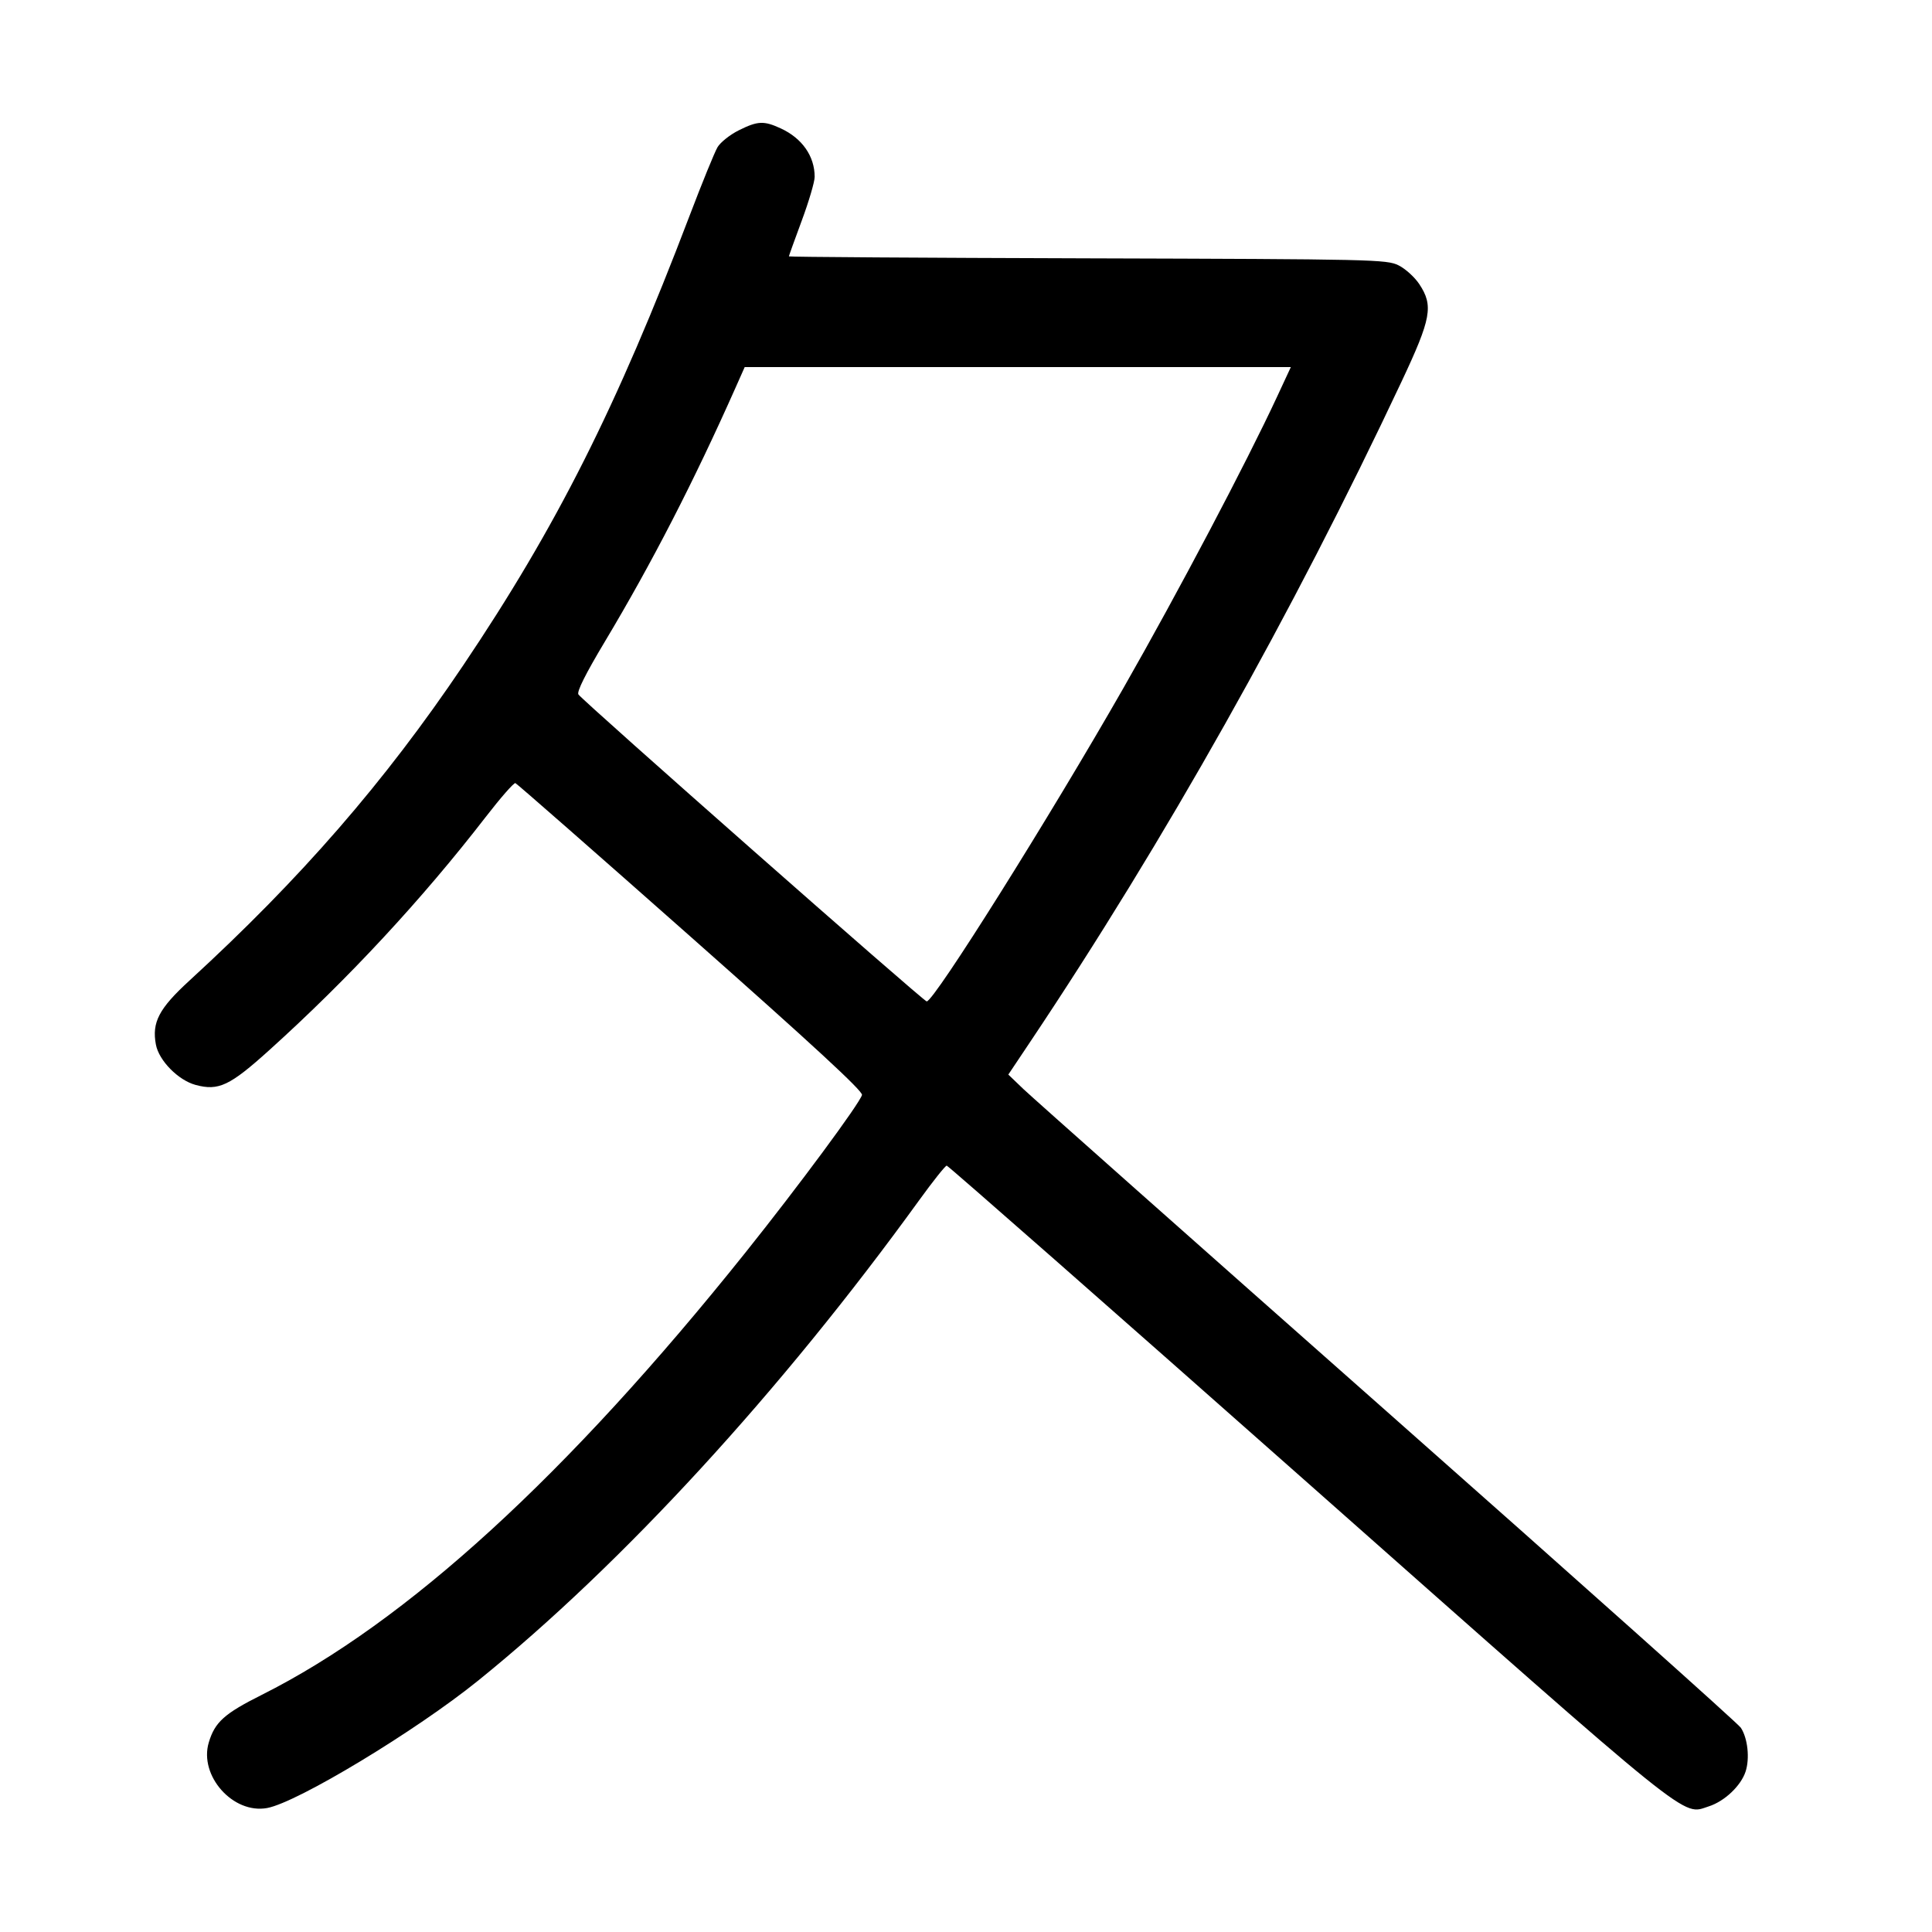
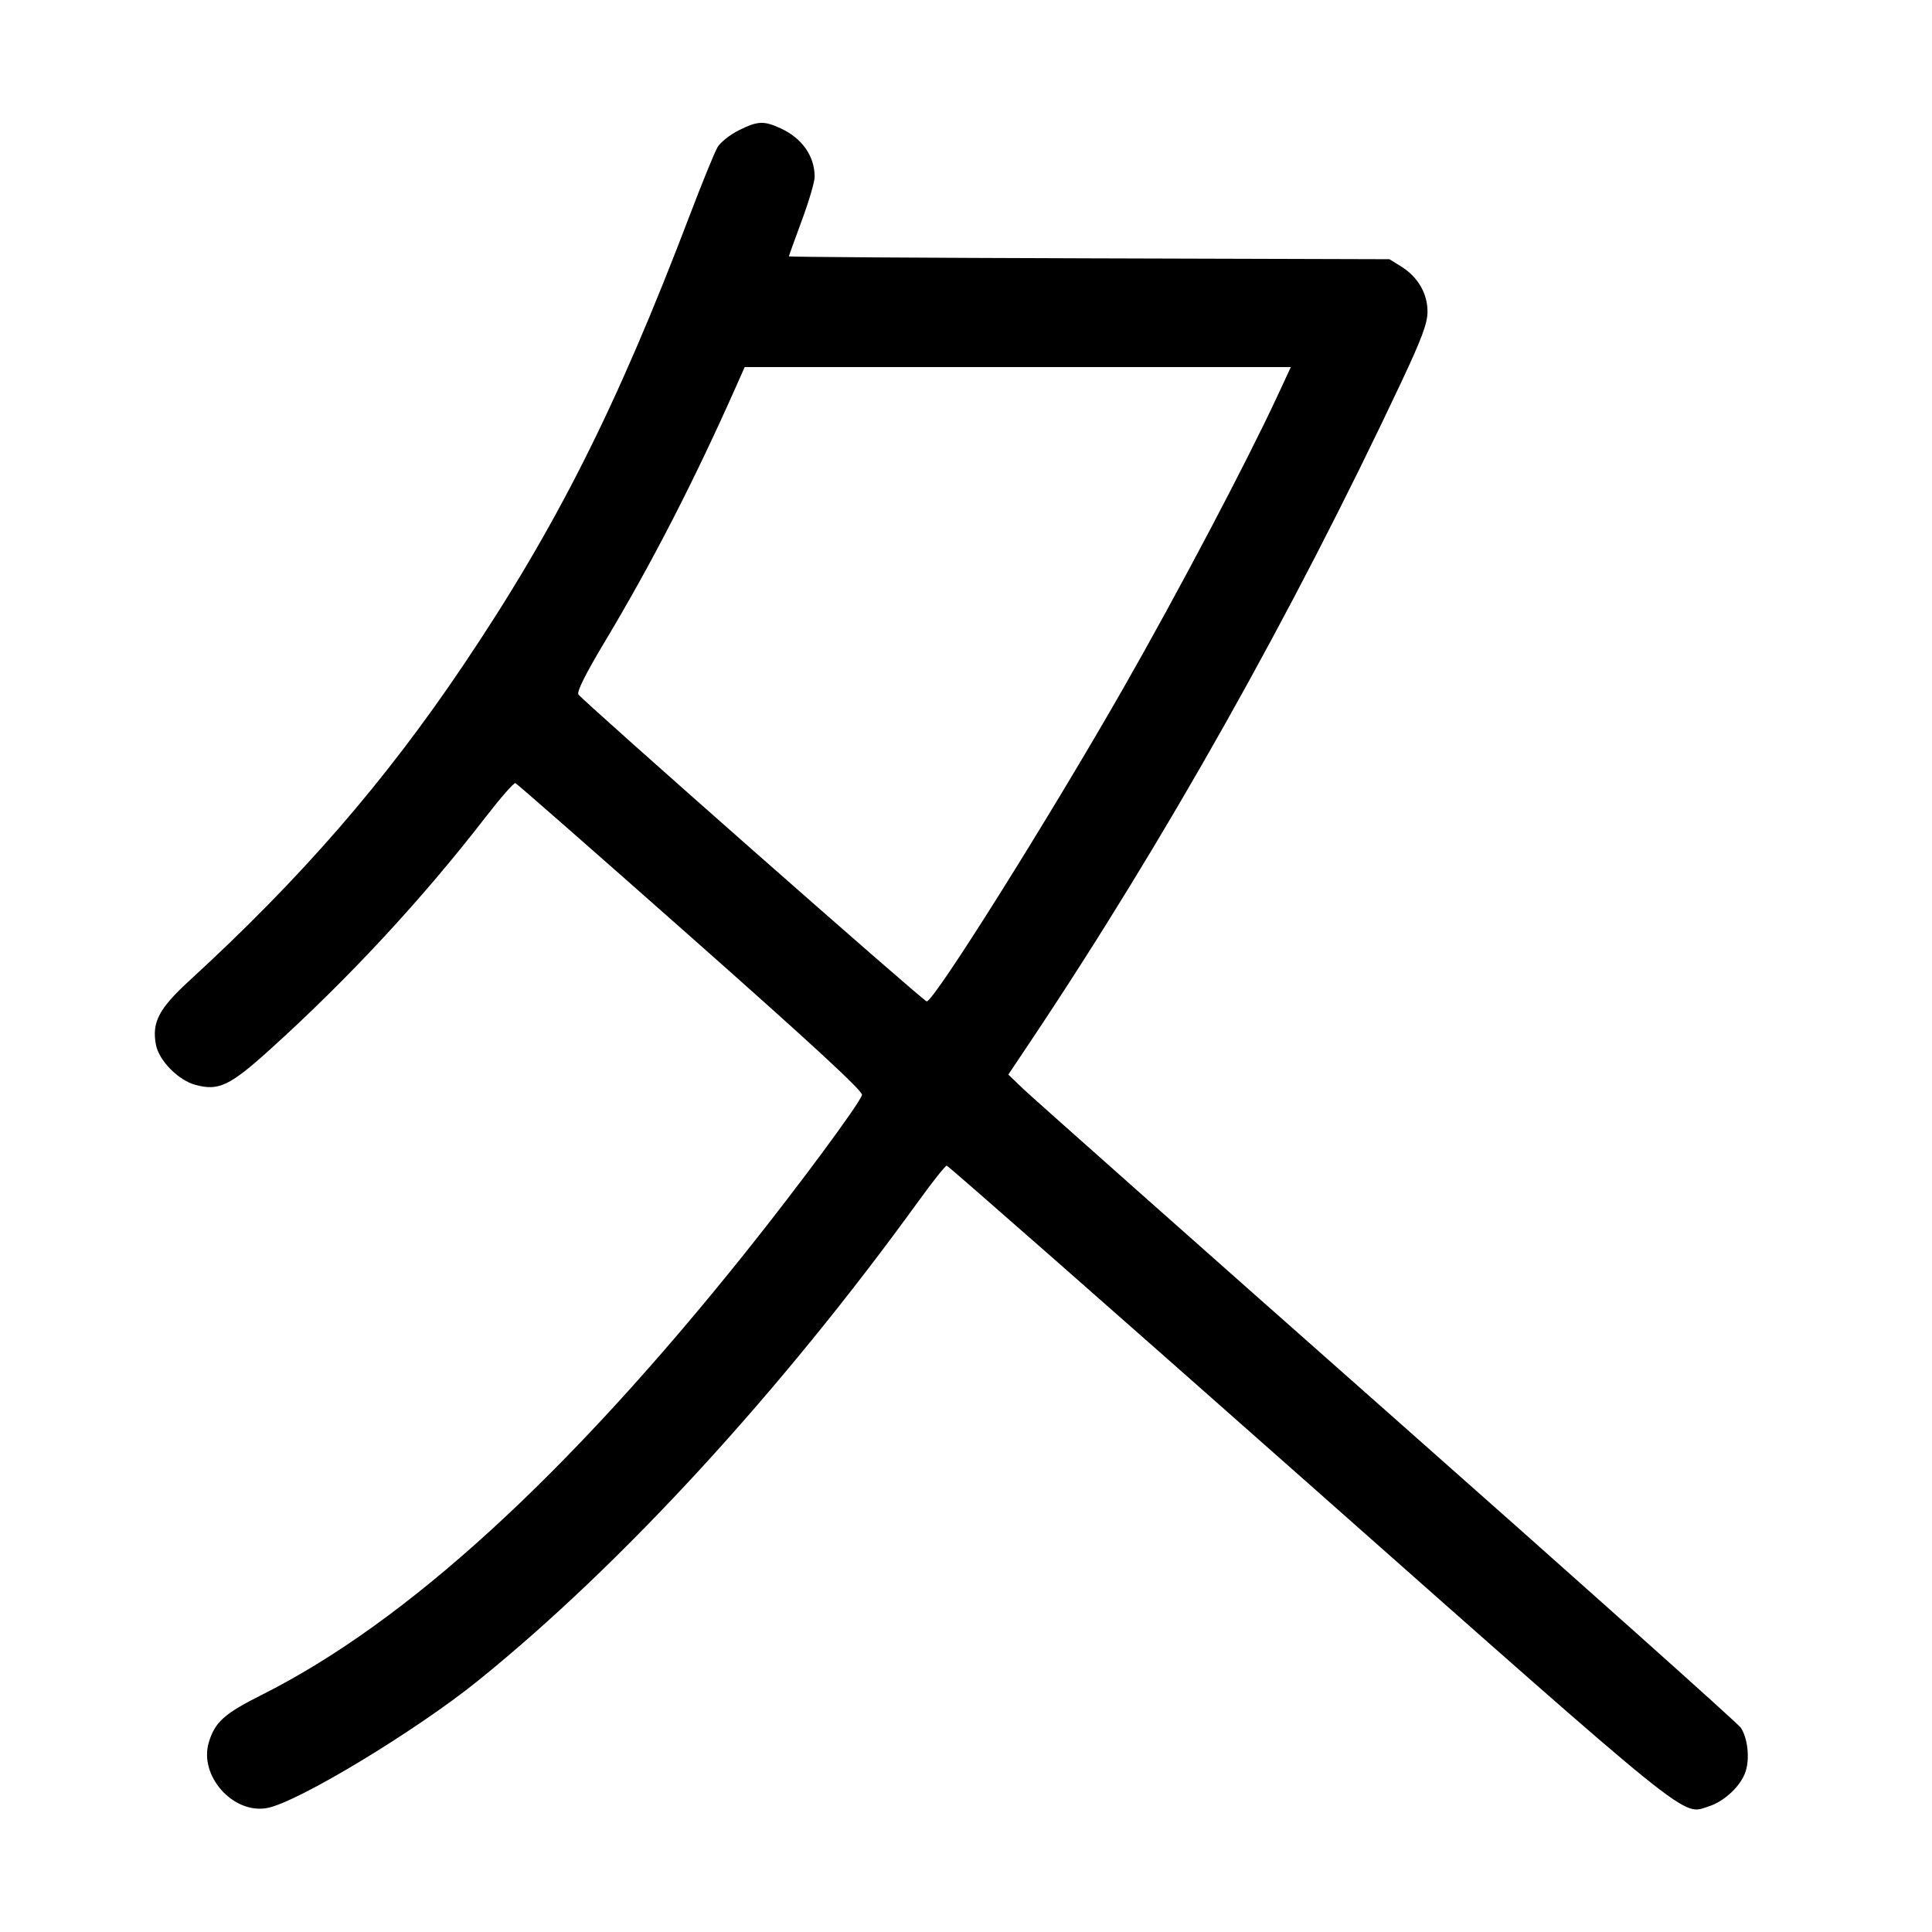
<svg xmlns="http://www.w3.org/2000/svg" width="1000" height="1000" viewBox="0 0 1000 1000" version="1.1" id="svg5">
-   <path d="M382.378 67.457 C 377.826 69.726,372.877 73.663,371.381 76.207 C 369.884 78.752,363.377 94.708,356.922 111.667 C 319.147 210.899,287.968 272.805,239.593 344.623 C 199.049 404.815,155.788 454.614,98.037 507.571 C 82.248 522.050,78.531 529.147,80.695 540.684 C 82.249 548.964,92.274 559.145,101.250 561.558 C 113.126 564.750,118.913 562.021,139.319 543.607 C 180.267 506.655,218.364 465.615,251.432 422.835 C 259.084 412.936,265.984 405.061,266.764 405.335 C 267.545 405.609,308.392 441.417,357.535 484.907 C 420.916 540.998,446.676 564.783,446.165 566.740 C 445.033 571.067,413.301 613.978,385.833 648.327 C 293.722 763.514,210.452 839.659,135.487 877.256 C 116.073 886.992,111.229 891.345,108.069 901.892 C 102.904 919.131,120.618 939.048,138.255 935.833 C 153.898 932.982,215.145 895.999,247.500 869.868 C 322.052 809.656,404.140 720.245,475.757 621.250 C 482.886 611.396,489.304 603.333,490.020 603.333 C 490.736 603.333,575.148 677.521,677.603 768.194 C 879.342 946.734,870.344 939.479,884.440 934.979 C 892.578 932.381,901.063 924.380,903.495 917.009 C 905.749 910.179,904.630 899.727,901.061 894.280 C 899.646 892.121,817.266 818.538,717.994 730.762 C 618.722 642.985,533.992 567.800,529.704 563.682 L 521.908 556.196 533.178 539.348 C 602.897 435.128,668.788 317.976,725.449 197.500 C 740.839 164.776,742.029 158.248,734.636 147.077 C 732.250 143.471,727.418 139.091,723.899 137.344 C 717.764 134.298,711.121 134.148,562.917 133.716 C 477.896 133.469,408.333 133.012,408.333 132.702 C 408.333 132.391,411.333 124.051,415.000 114.167 C 418.667 104.283,421.667 94.101,421.667 91.540 C 421.667 80.844,415.191 71.571,404.167 66.483 C 395.348 62.414,392.220 62.553,382.378 67.457 M660.974 205.417 C 645.000 239.782,609.829 306.477,581.653 355.833 C 543.389 422.863,483.467 518.333,479.660 518.333 C 478.056 518.333,301.862 363.041,299.393 359.451 C 298.437 358.062,303.059 348.827,313.125 332.014 C 337.416 291.443,359.113 249.267,380.825 200.417 L 385.455 190.000 526.798 190.000 L 668.140 190.000 660.974 205.417 " stroke="none" fill-rule="evenodd" fill="black" />
+   <path d="M382.378 67.457 C 377.826 69.726,372.877 73.663,371.381 76.207 C 369.884 78.752,363.377 94.708,356.922 111.667 C 319.147 210.899,287.968 272.805,239.593 344.623 C 199.049 404.815,155.788 454.614,98.037 507.571 C 82.248 522.050,78.531 529.147,80.695 540.684 C 82.249 548.964,92.274 559.145,101.250 561.558 C 113.126 564.750,118.913 562.021,139.319 543.607 C 180.267 506.655,218.364 465.615,251.432 422.835 C 259.084 412.936,265.984 405.061,266.764 405.335 C 267.545 405.609,308.392 441.417,357.535 484.907 C 420.916 540.998,446.676 564.783,446.165 566.740 C 445.033 571.067,413.301 613.978,385.833 648.327 C 293.722 763.514,210.452 839.659,135.487 877.256 C 116.073 886.992,111.229 891.345,108.069 901.892 C 102.904 919.131,120.618 939.048,138.255 935.833 C 153.898 932.982,215.145 895.999,247.500 869.868 C 322.052 809.656,404.140 720.245,475.757 621.250 C 482.886 611.396,489.304 603.333,490.020 603.333 C 490.736 603.333,575.148 677.521,677.603 768.194 C 879.342 946.734,870.344 939.479,884.440 934.979 C 892.578 932.381,901.063 924.380,903.495 917.009 C 905.749 910.179,904.630 899.727,901.061 894.280 C 899.646 892.121,817.266 818.538,717.994 730.762 C 618.722 642.985,533.992 567.800,529.704 563.682 L 521.908 556.196 533.178 539.348 C 602.897 435.128,668.788 317.976,725.449 197.500 C 735.808 175.474,738.797 167.471,738.874 161.549 C 738.998 152.130,733.956 143.363,725.333 138.001 L 719.167 134.167 563.750 133.717 C 478.271 133.469,408.333 133.013,408.333 132.702 C 408.333 132.392,411.333 124.051,415.000 114.167 C 418.667 104.283,421.667 94.101,421.667 91.540 C 421.667 80.844,415.191 71.571,404.167 66.483 C 395.348 62.414,392.220 62.553,382.378 67.457 M660.974 205.417 C 645.000 239.782,609.829 306.477,581.653 355.833 C 543.389 422.863,483.467 518.333,479.660 518.333 C 478.056 518.333,301.862 363.041,299.393 359.451 C 298.437 358.062,303.059 348.827,313.125 332.014 C 337.416 291.443,359.113 249.267,380.825 200.417 L 385.455 190.000 526.798 190.000 L 668.140 190.000 660.974 205.417 " stroke="none" fill-rule="evenodd" fill="black" />
</svg>
